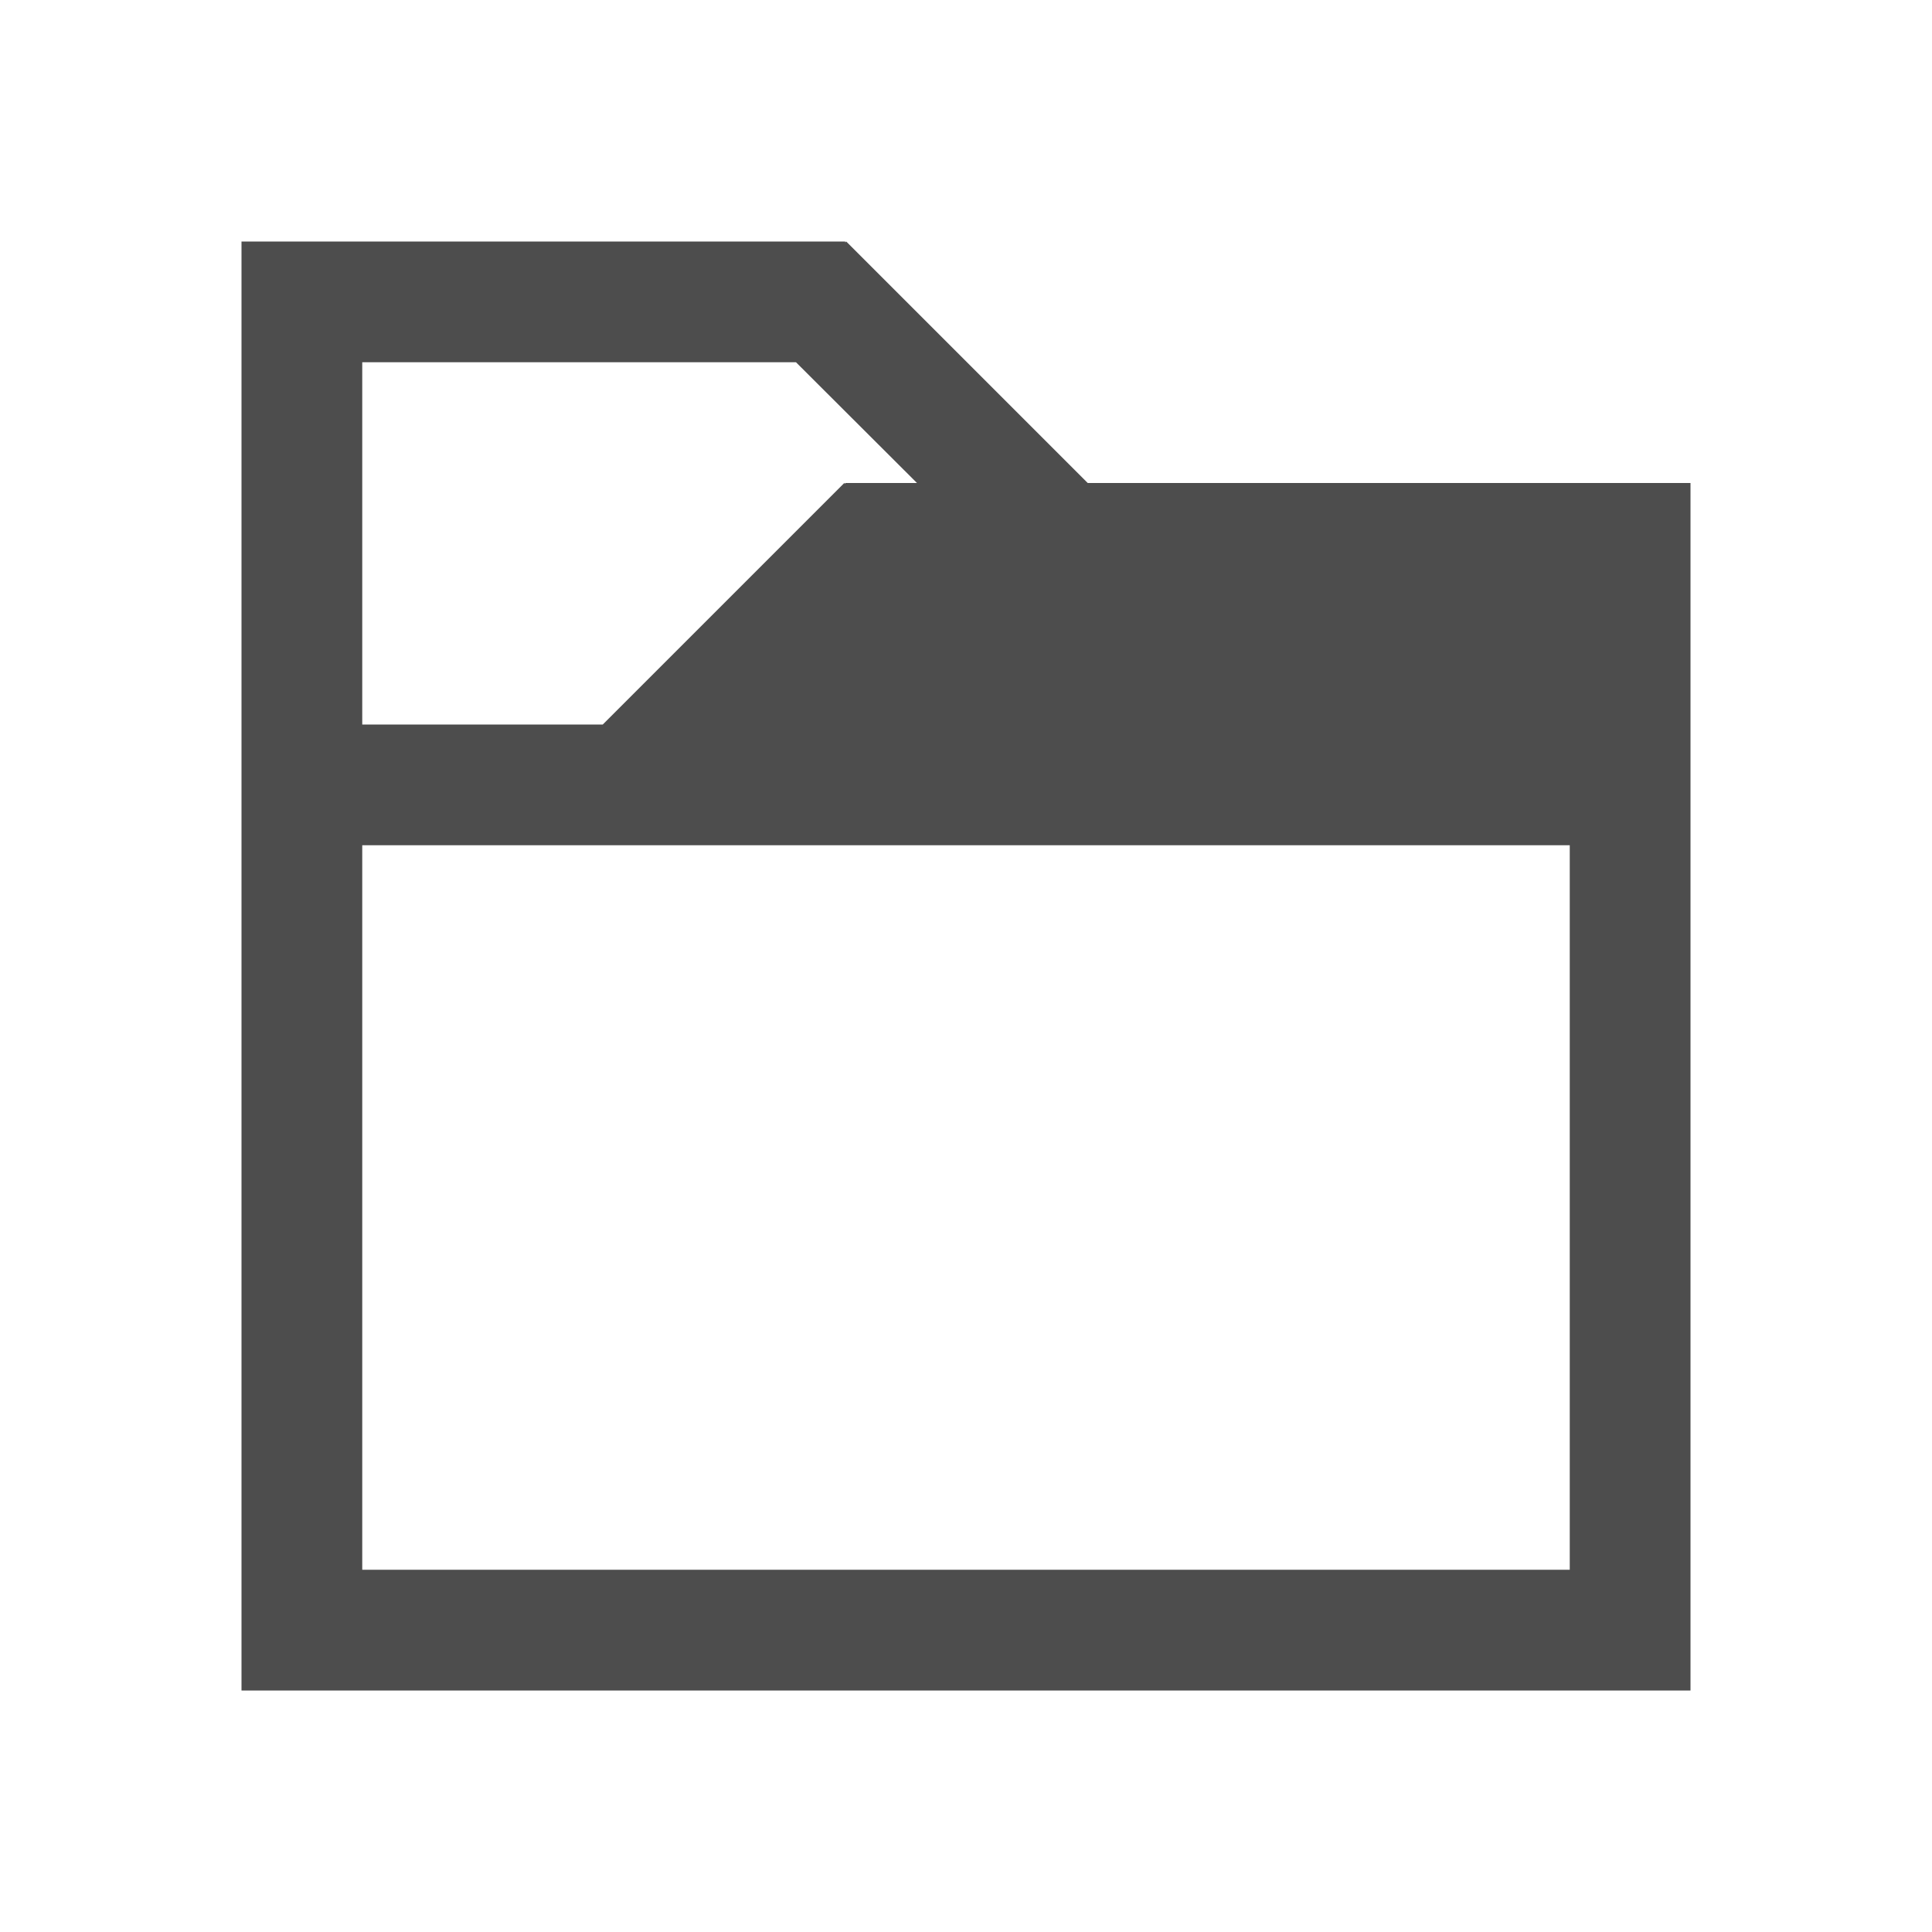
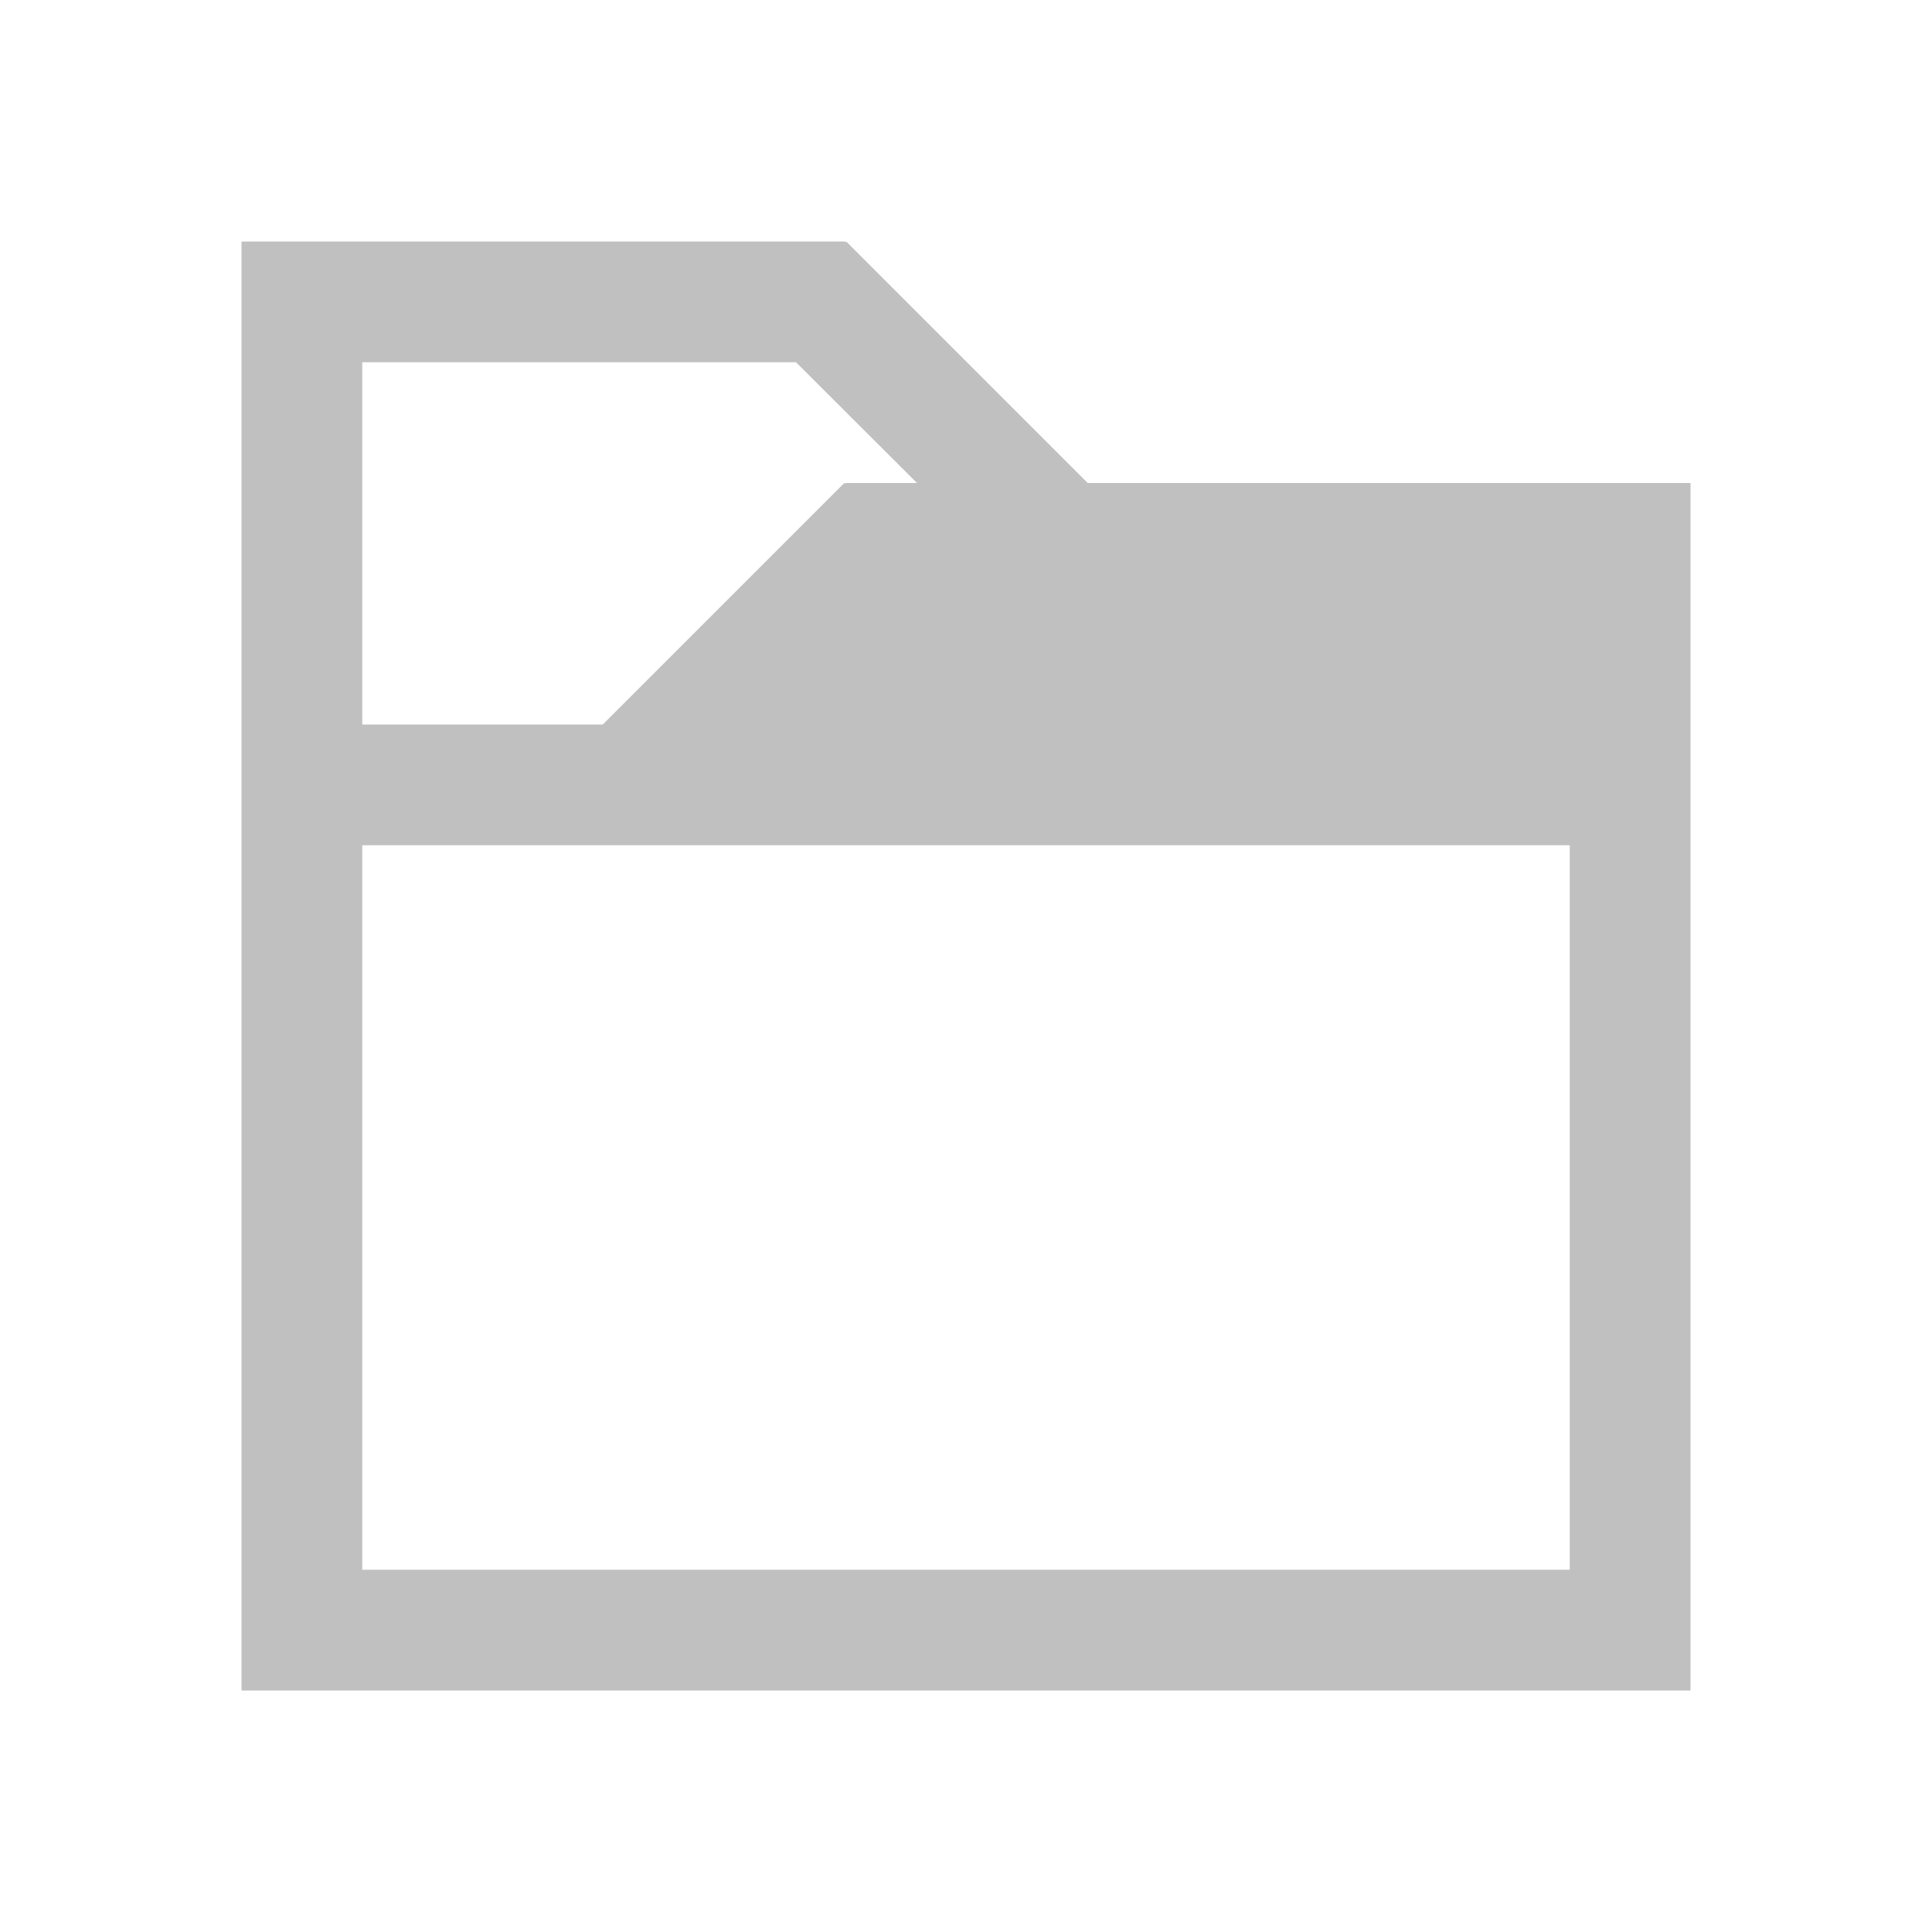
<svg xmlns="http://www.w3.org/2000/svg" viewBox="0 0 16 16">
  <defs id="defs3051">
    <style type="text/css" id="current-color-scheme">
      .ColorScheme-Text {
-         color:#4d4d4d;
+         color:#c0c0c0;
      }
      </style>
  </defs>
  <path style="fill:currentColor;fill-opacity:1;stroke:none" d="M 2 2 L 2 3 L 2 6 L 2 7 L 2 13 L 2 14 L 14 14 L 14 13 L 14 6 L 14 5 L 14 4 L 9.008 4 L 7.008 2 L 7 2.008 L 7 2 L 3 2 L 2 2 z M 3 3 L 6.592 3 L 7.594 4 L 7 4 L 7 4.008 L 6.992 4 L 4.992 6 L 3 6 L 3 3 z M 3 7 L 13 7 L 13 13 L 3 13 L 3 7 z " class="ColorScheme-Text" />
</svg>
